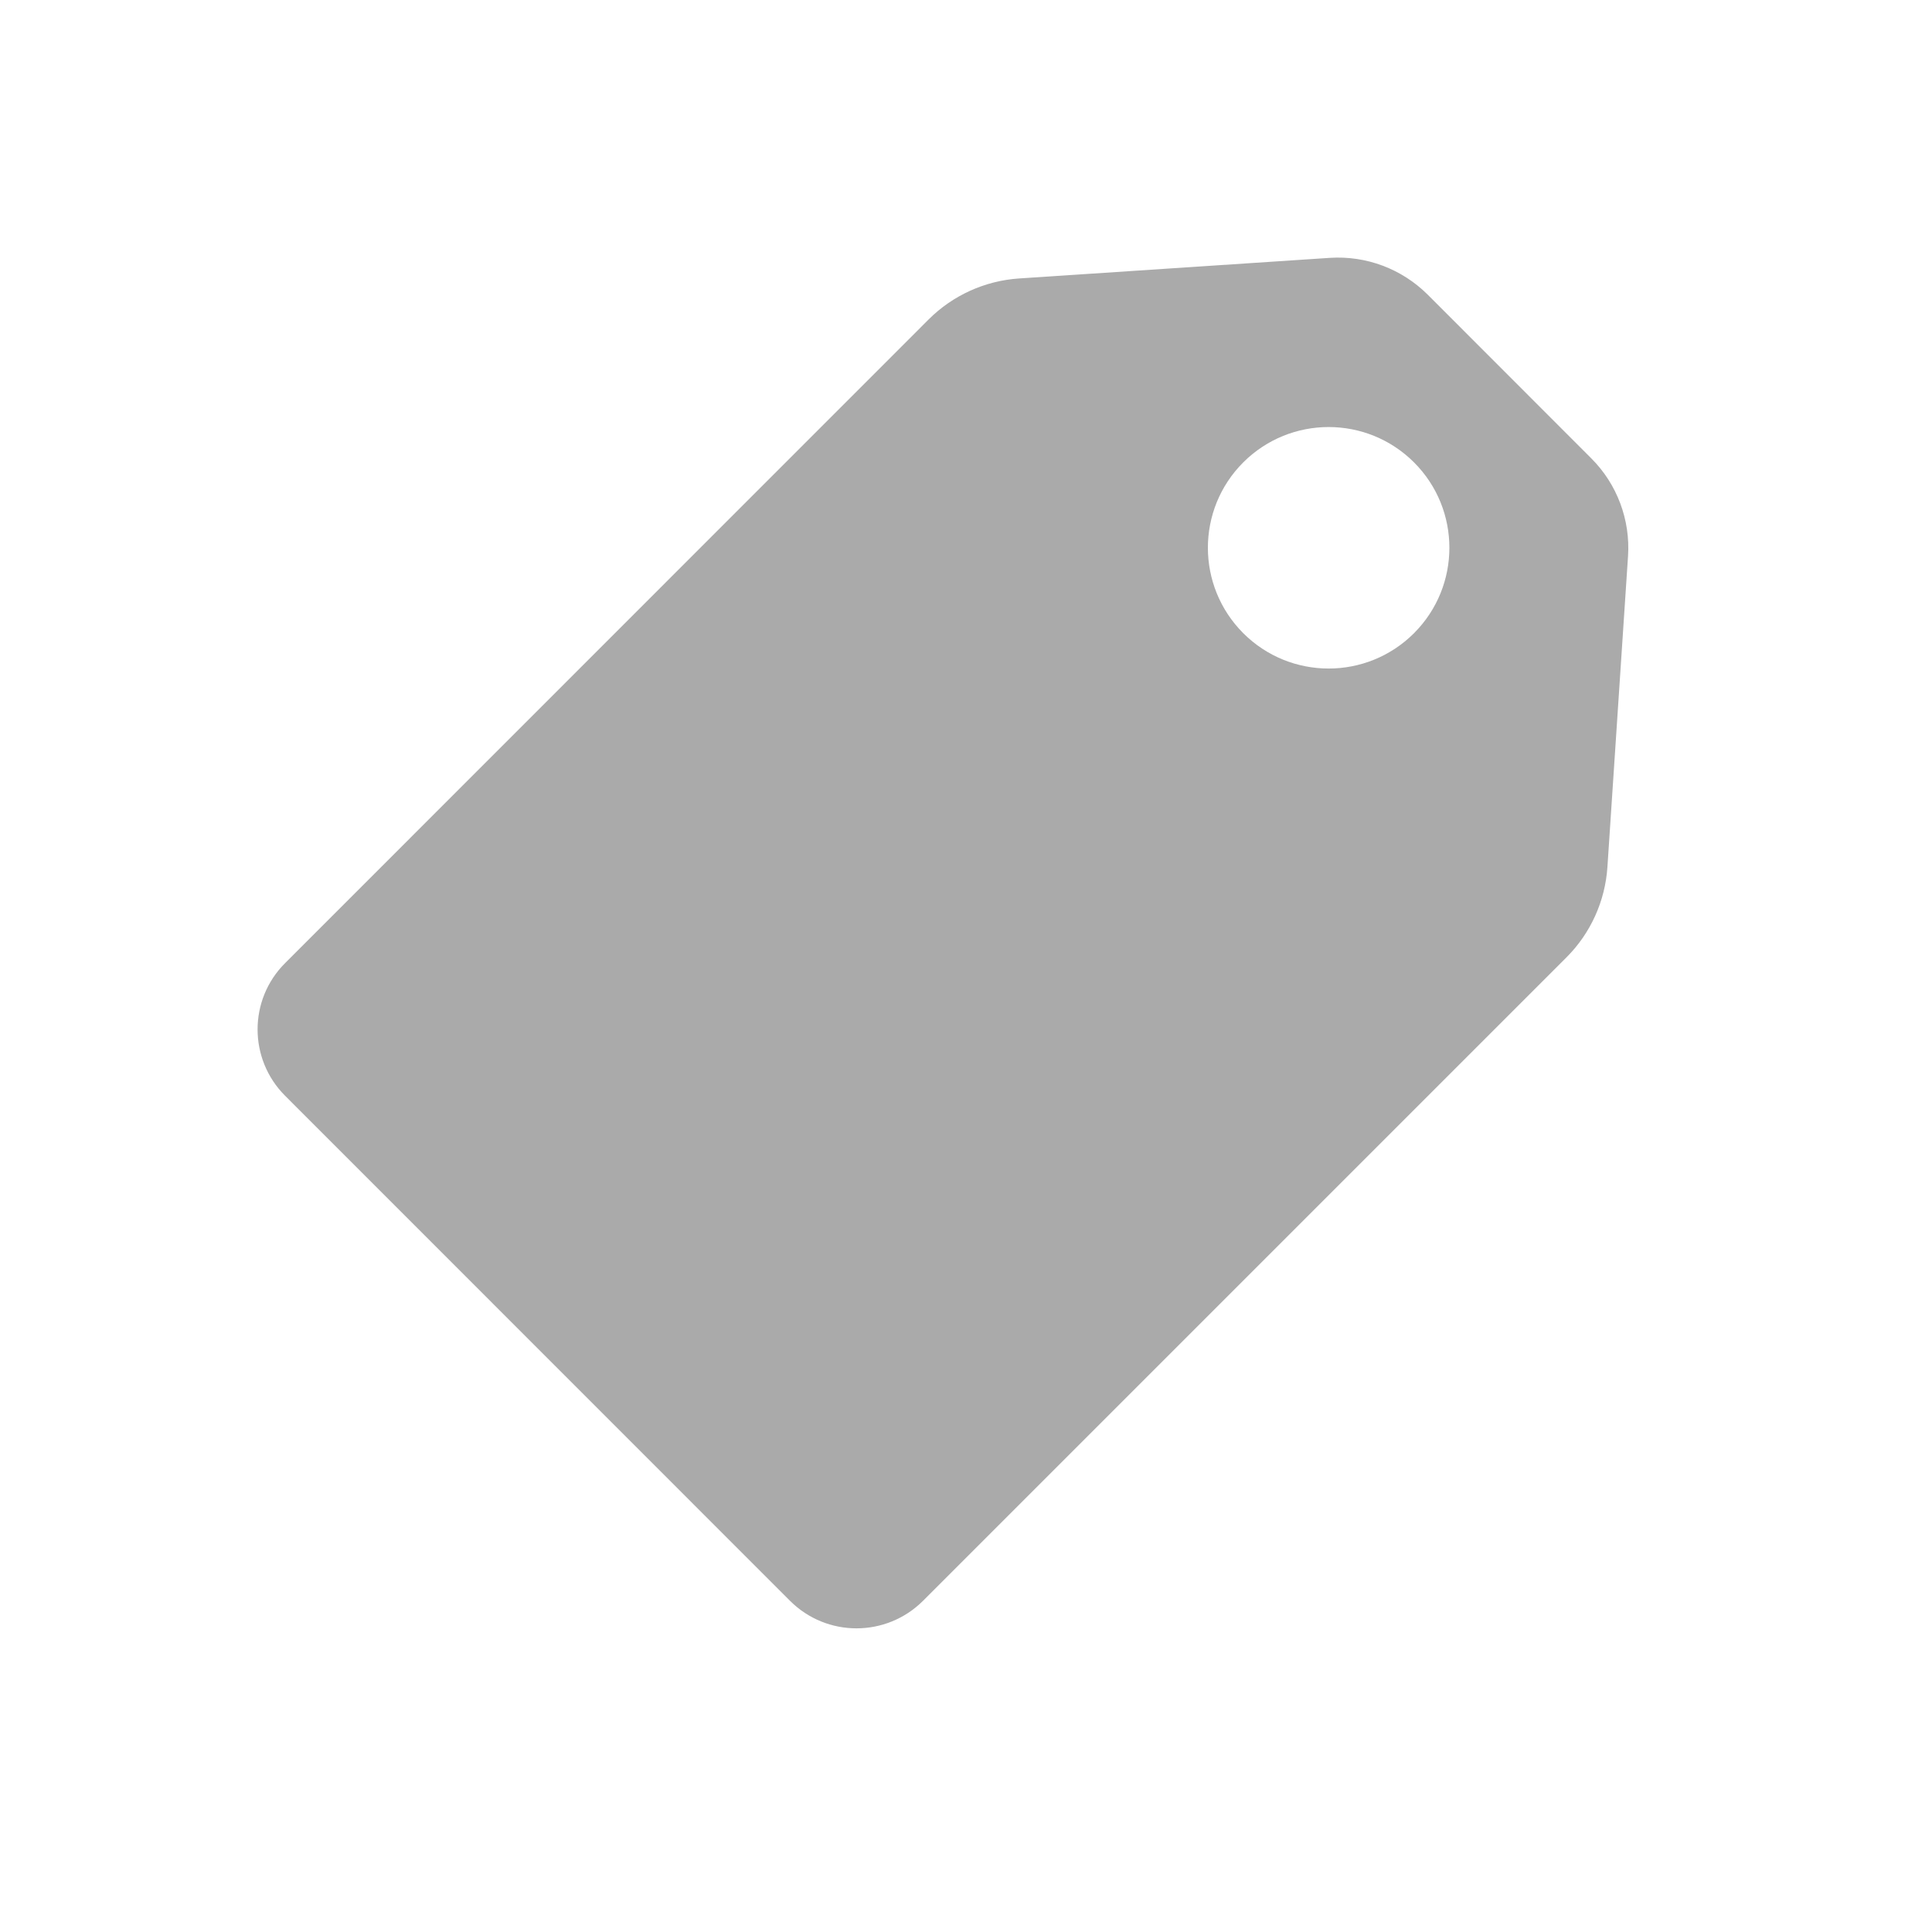
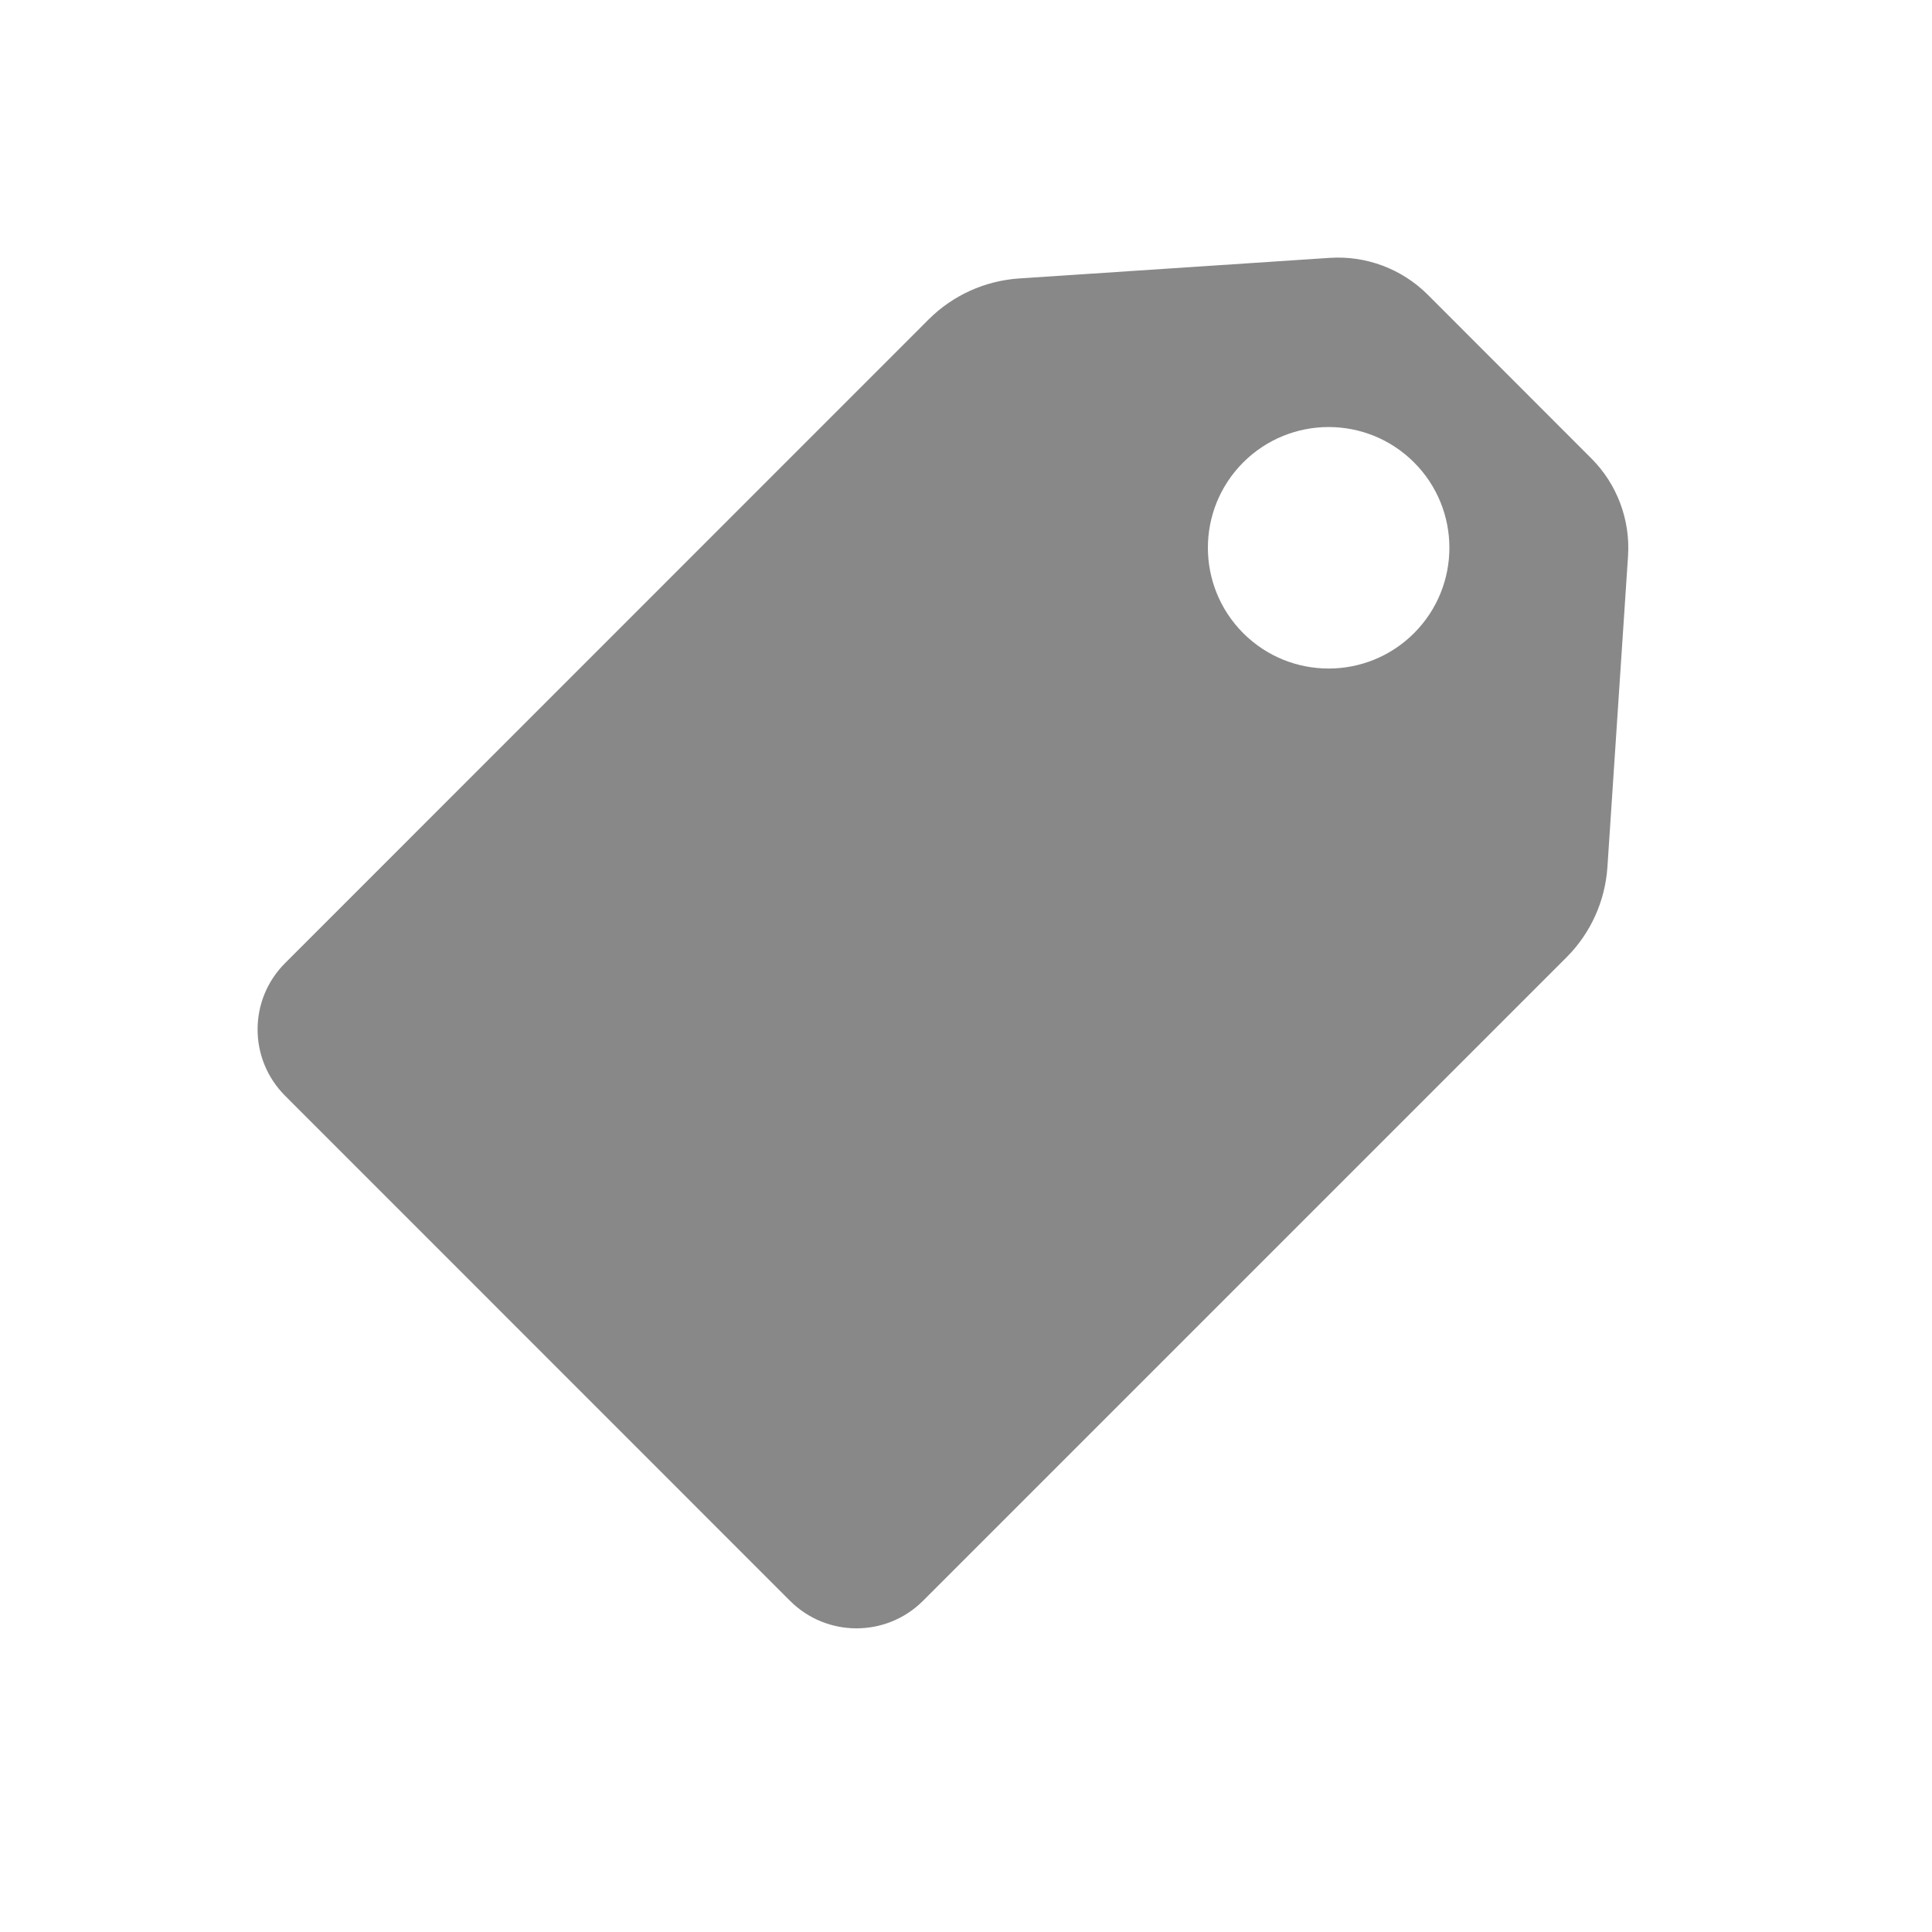
<svg xmlns="http://www.w3.org/2000/svg" width="30px" height="30px" viewBox="0 0 30 30" version="1.1">
  <defs />
  <g id="Page-1" stroke="none" stroke-width="1" fill="none" fill-rule="evenodd">
-     <g id="metadata" fill="#AAAAAA">
+     <g id="metadata" fill="#888888">
      <path d="M20.649,4.004 L15.822,4.324 C15.293,4.36 14.794,4.586 14.419,4.961 L4.428,14.954 C3.857,15.523 3.857,16.446 4.428,17.016 L12.268,24.858 C12.838,25.427 13.761,25.427 14.332,24.858 L24.325,14.865 C24.7,14.49 24.925,13.991 24.96,13.462 L25.28,8.635 C25.317,8.071 25.11,7.517 24.709,7.117 L22.169,4.575 C21.767,4.175 21.215,3.967 20.649,4.004 L20.649,4.004 Z M21.957,9.832 C21.224,10.564 20.038,10.564 19.305,9.832 C18.573,9.099 18.573,7.912 19.305,7.18 C20.038,6.448 21.224,6.448 21.957,7.18 C22.689,7.912 22.689,9.099 21.957,9.832 L21.957,9.832 Z" id="tag" />
    </g>
  </g>
</svg>
